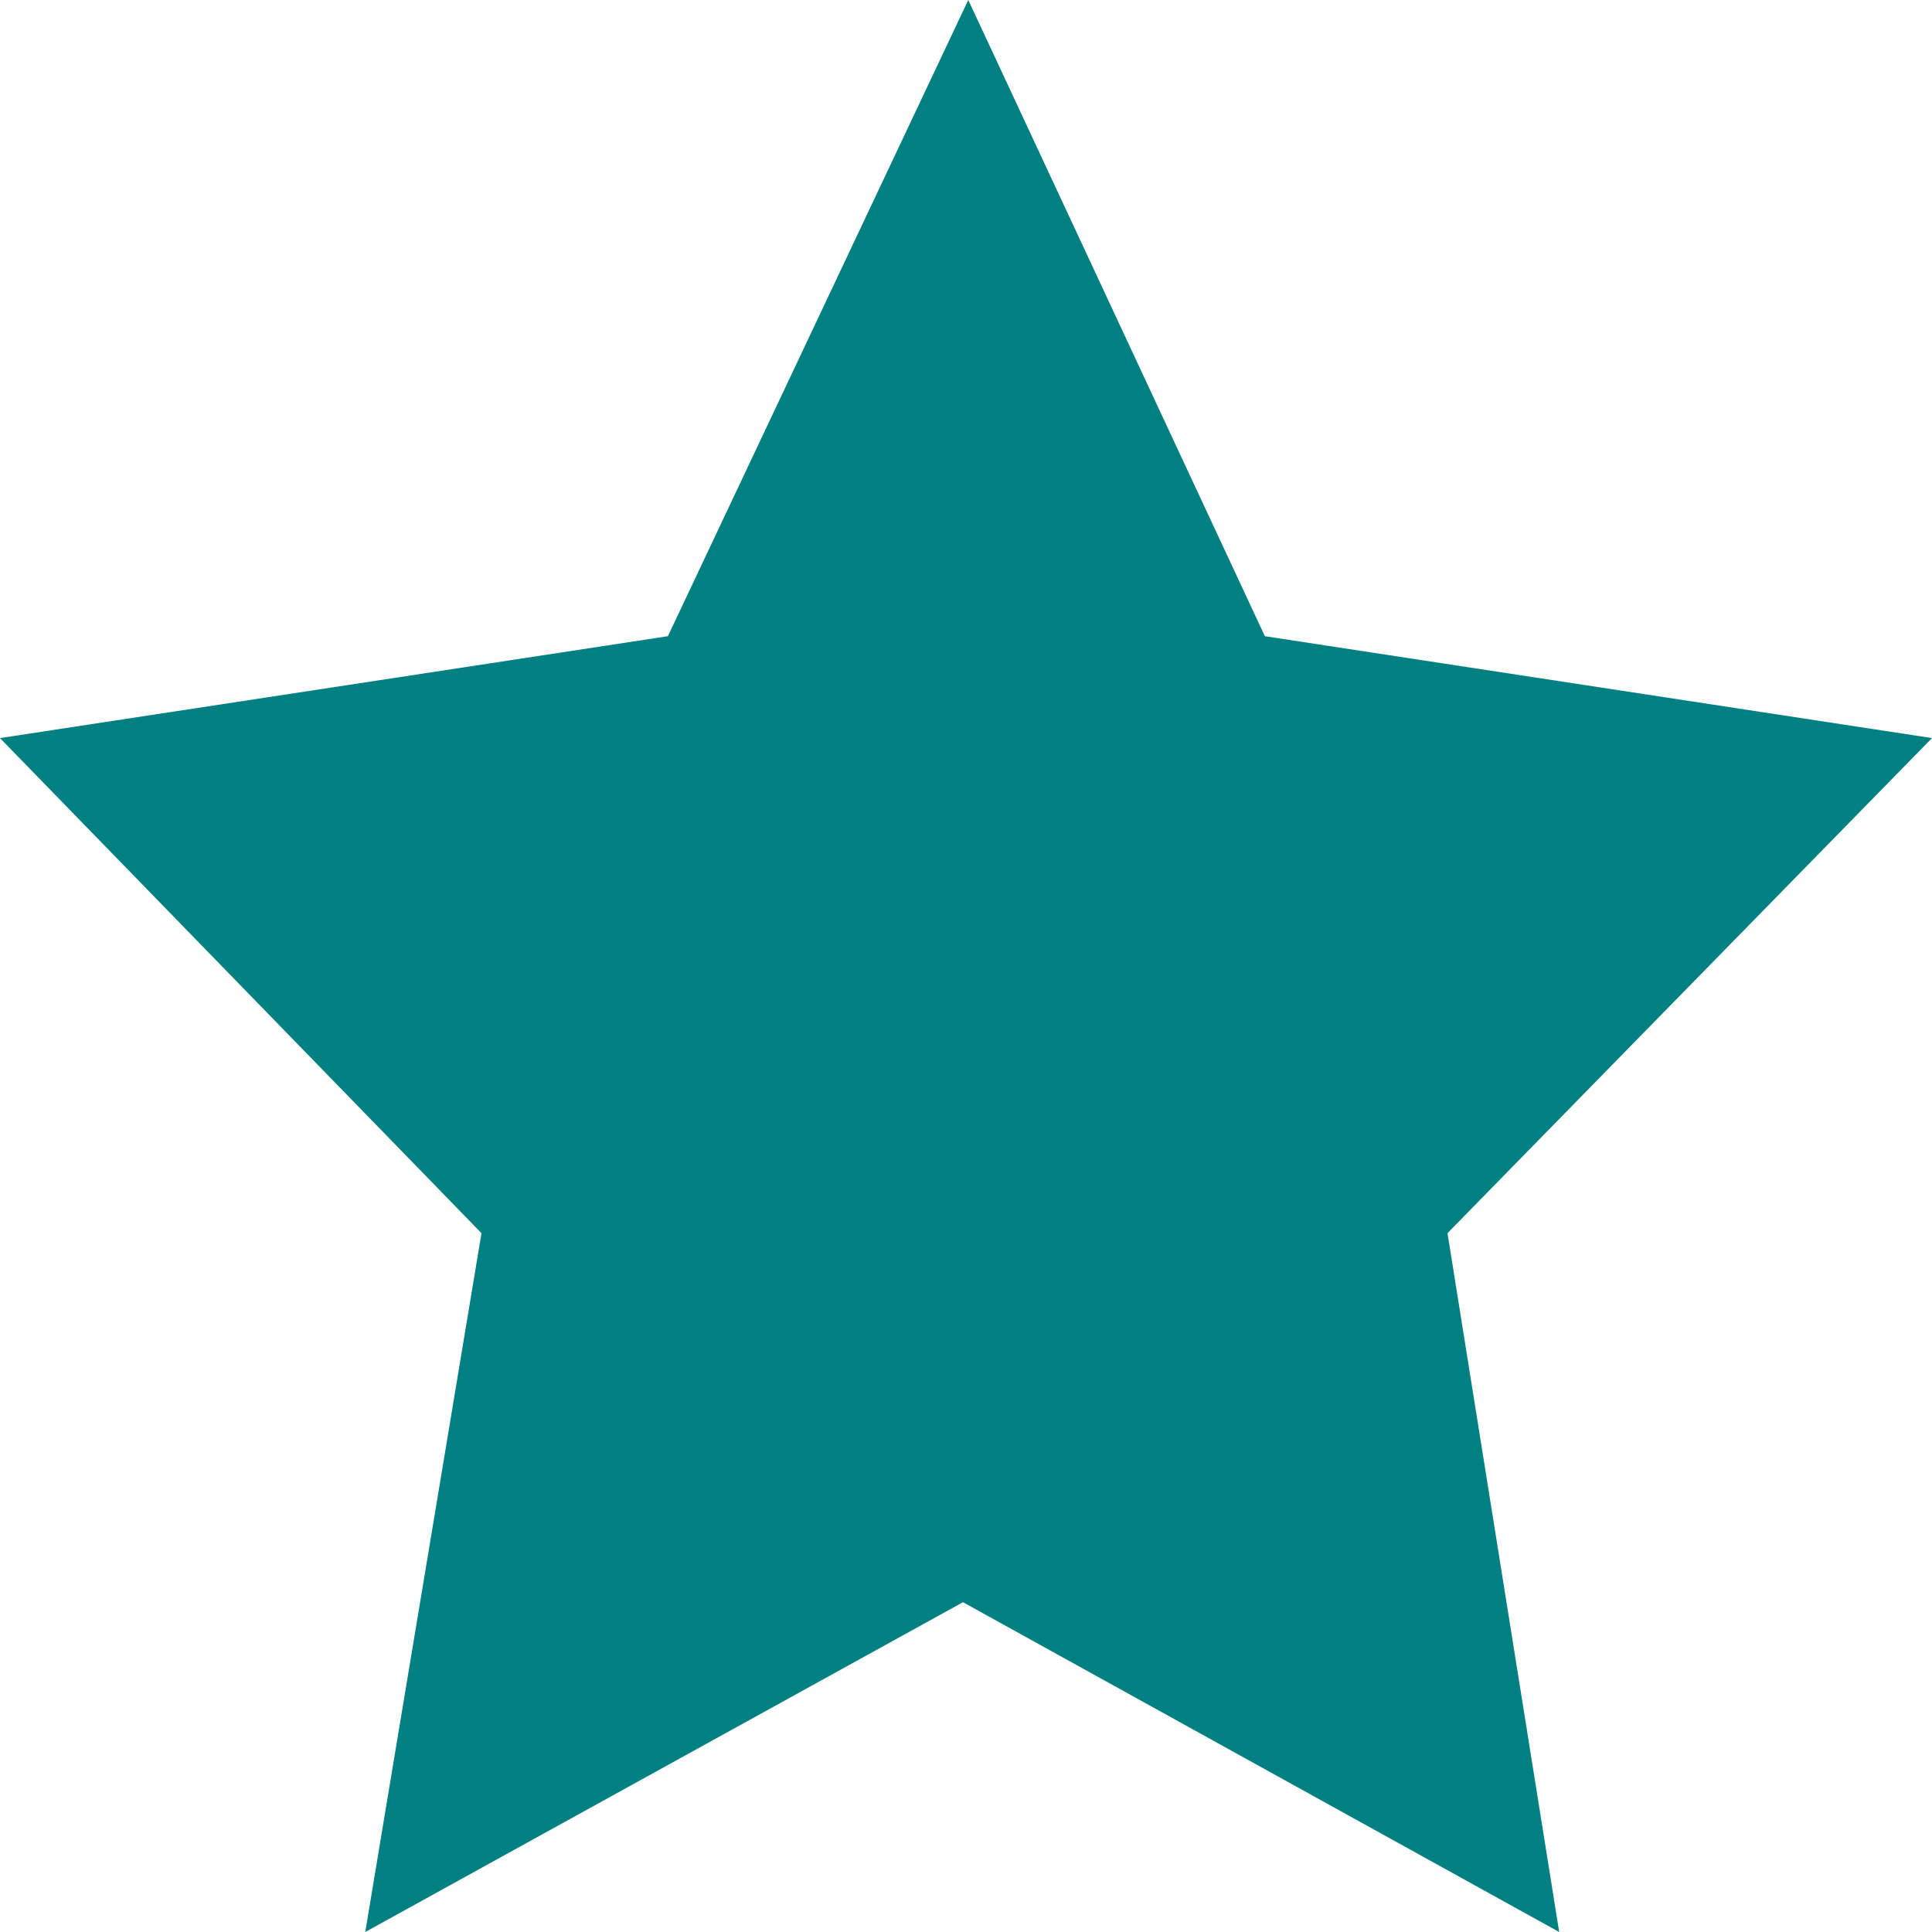
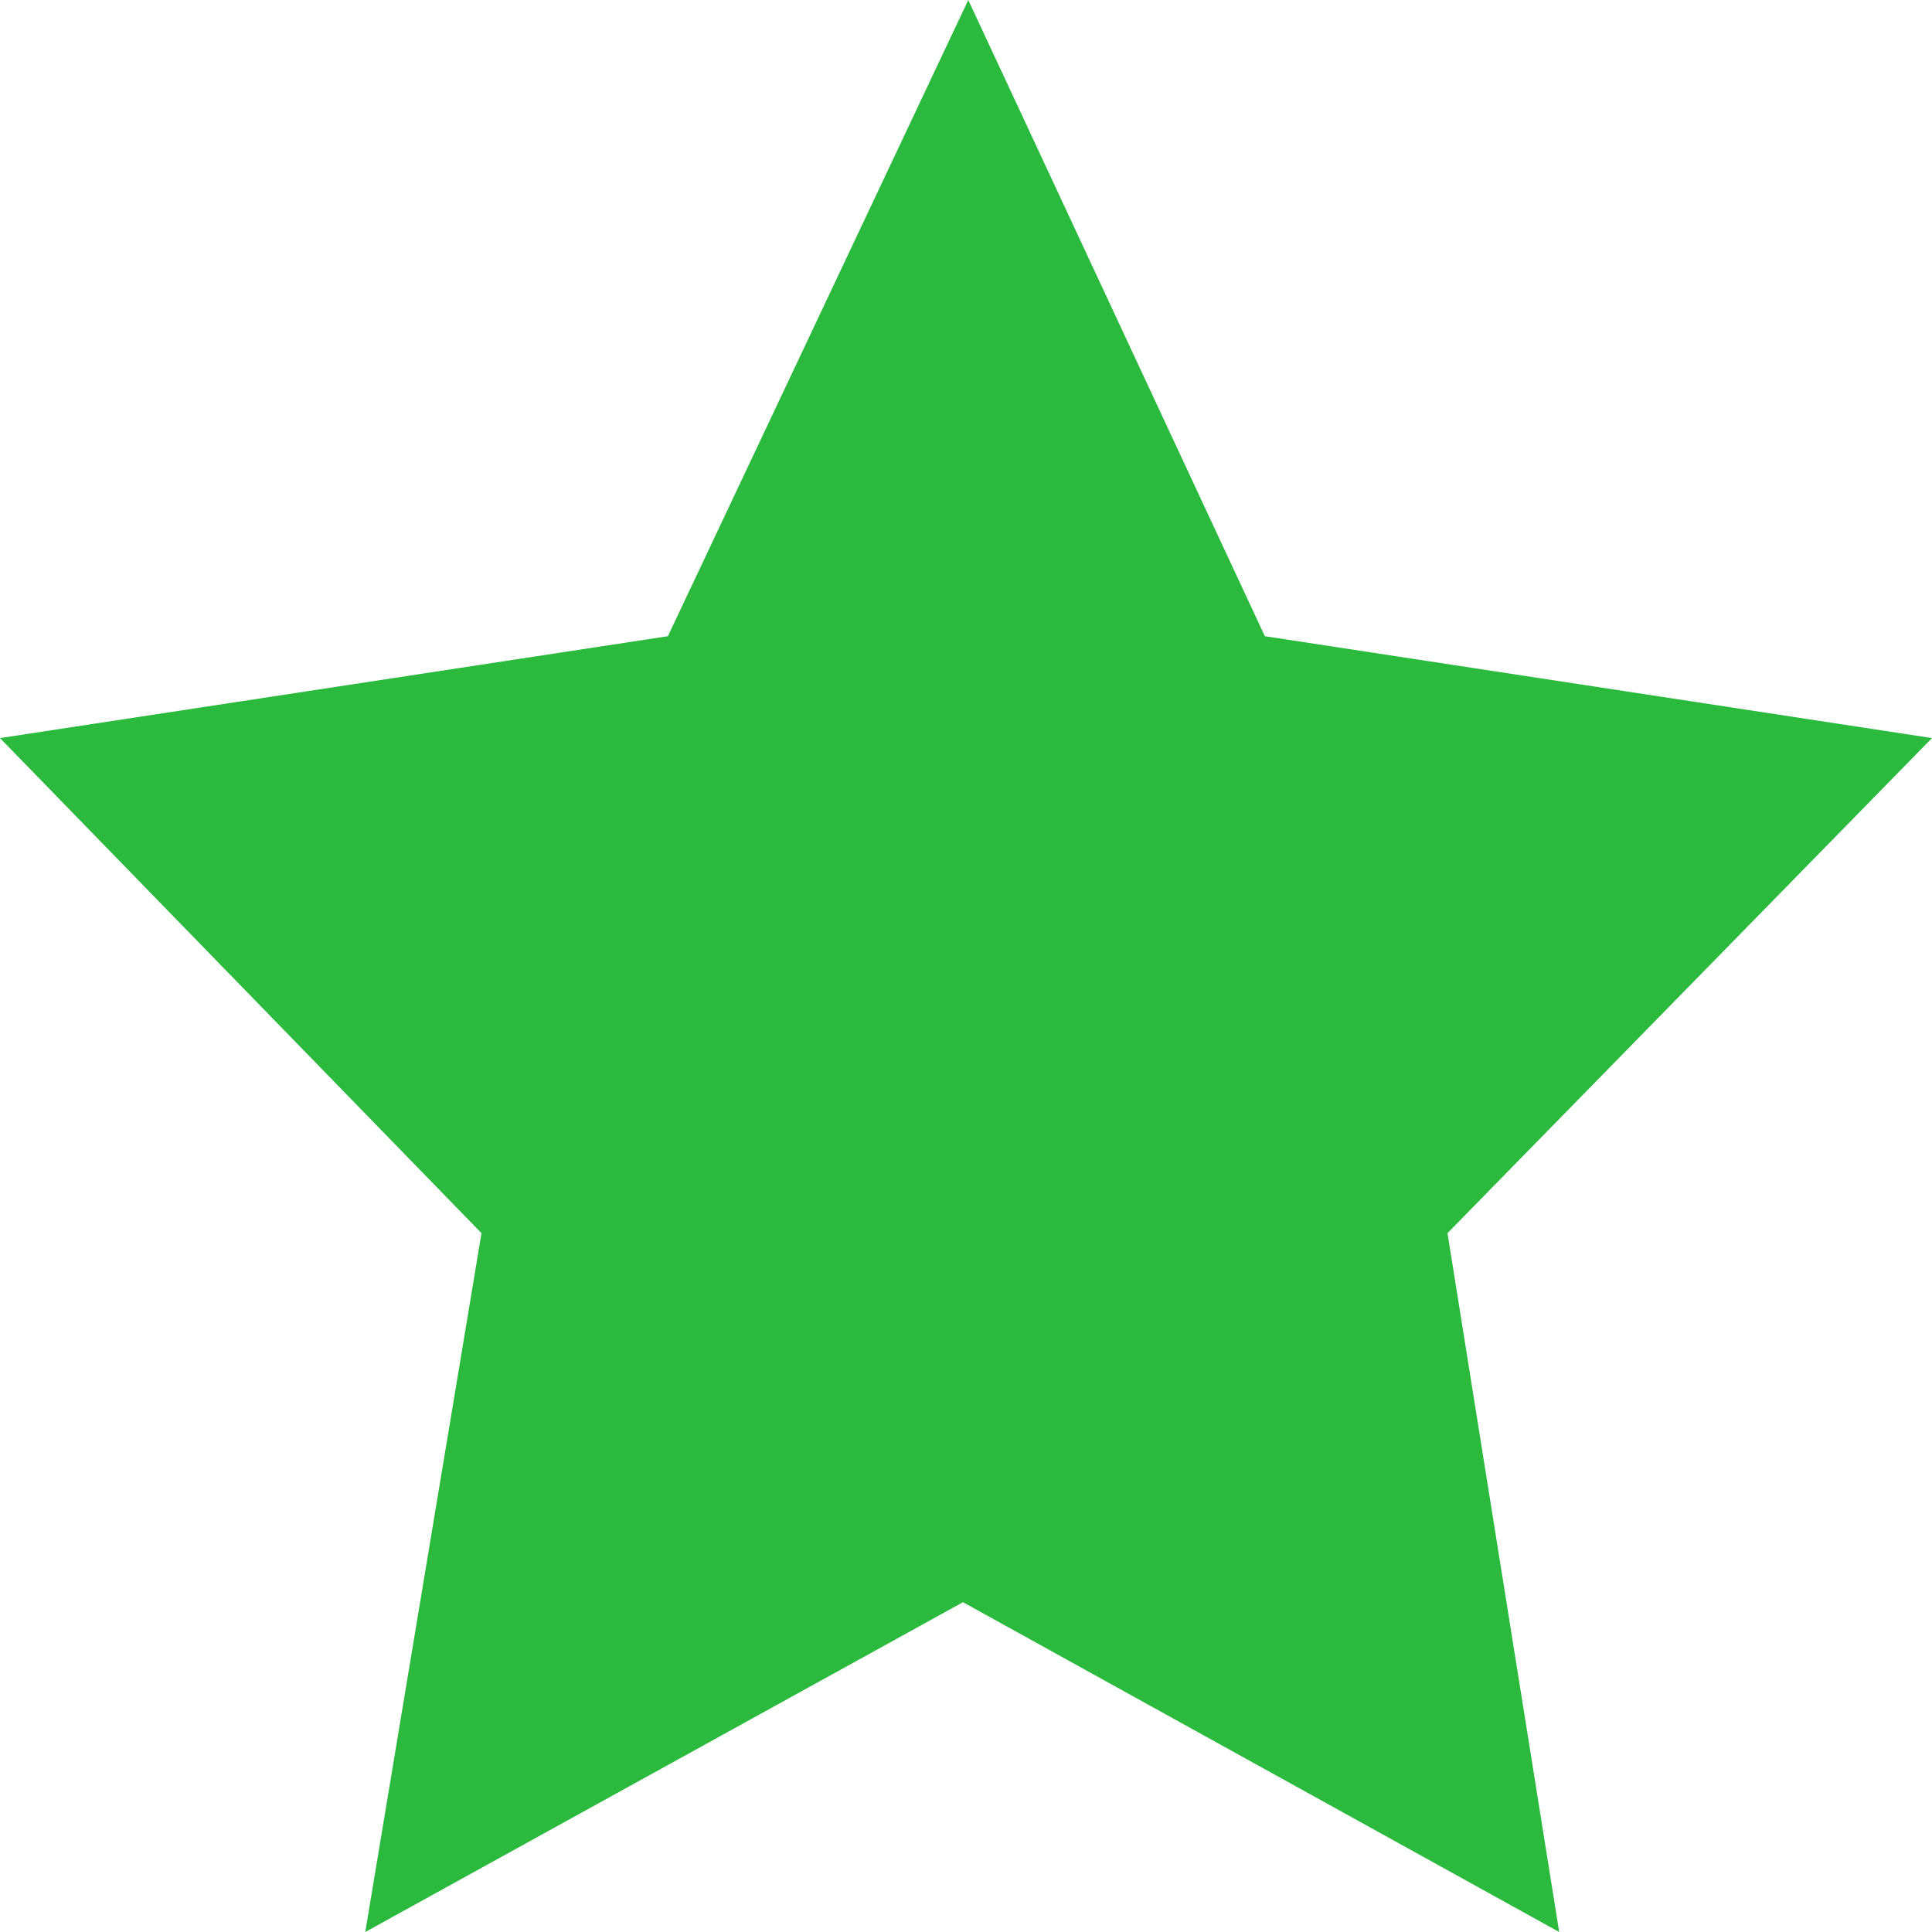
<svg xmlns="http://www.w3.org/2000/svg" version="1.1" id="Layer_1" x="0px" y="0px" viewBox="0 0 256 256" style="enable-background:new 0 0 256 256;" xml:space="preserve">
  <style type="text/css">
- 	.st0{fill:#008080;}
+ 	.st0{fill:#2BBA3D;}
</style>
  <polygon id="XMLID_1_" class="st0" points="206.6,256 127.6,212.3 48.4,256 63.8,163.4 0,97.8 88.5,84.3 128.3,0 167.6,84.3   256,97.8 191.8,163.4 " />
</svg>
